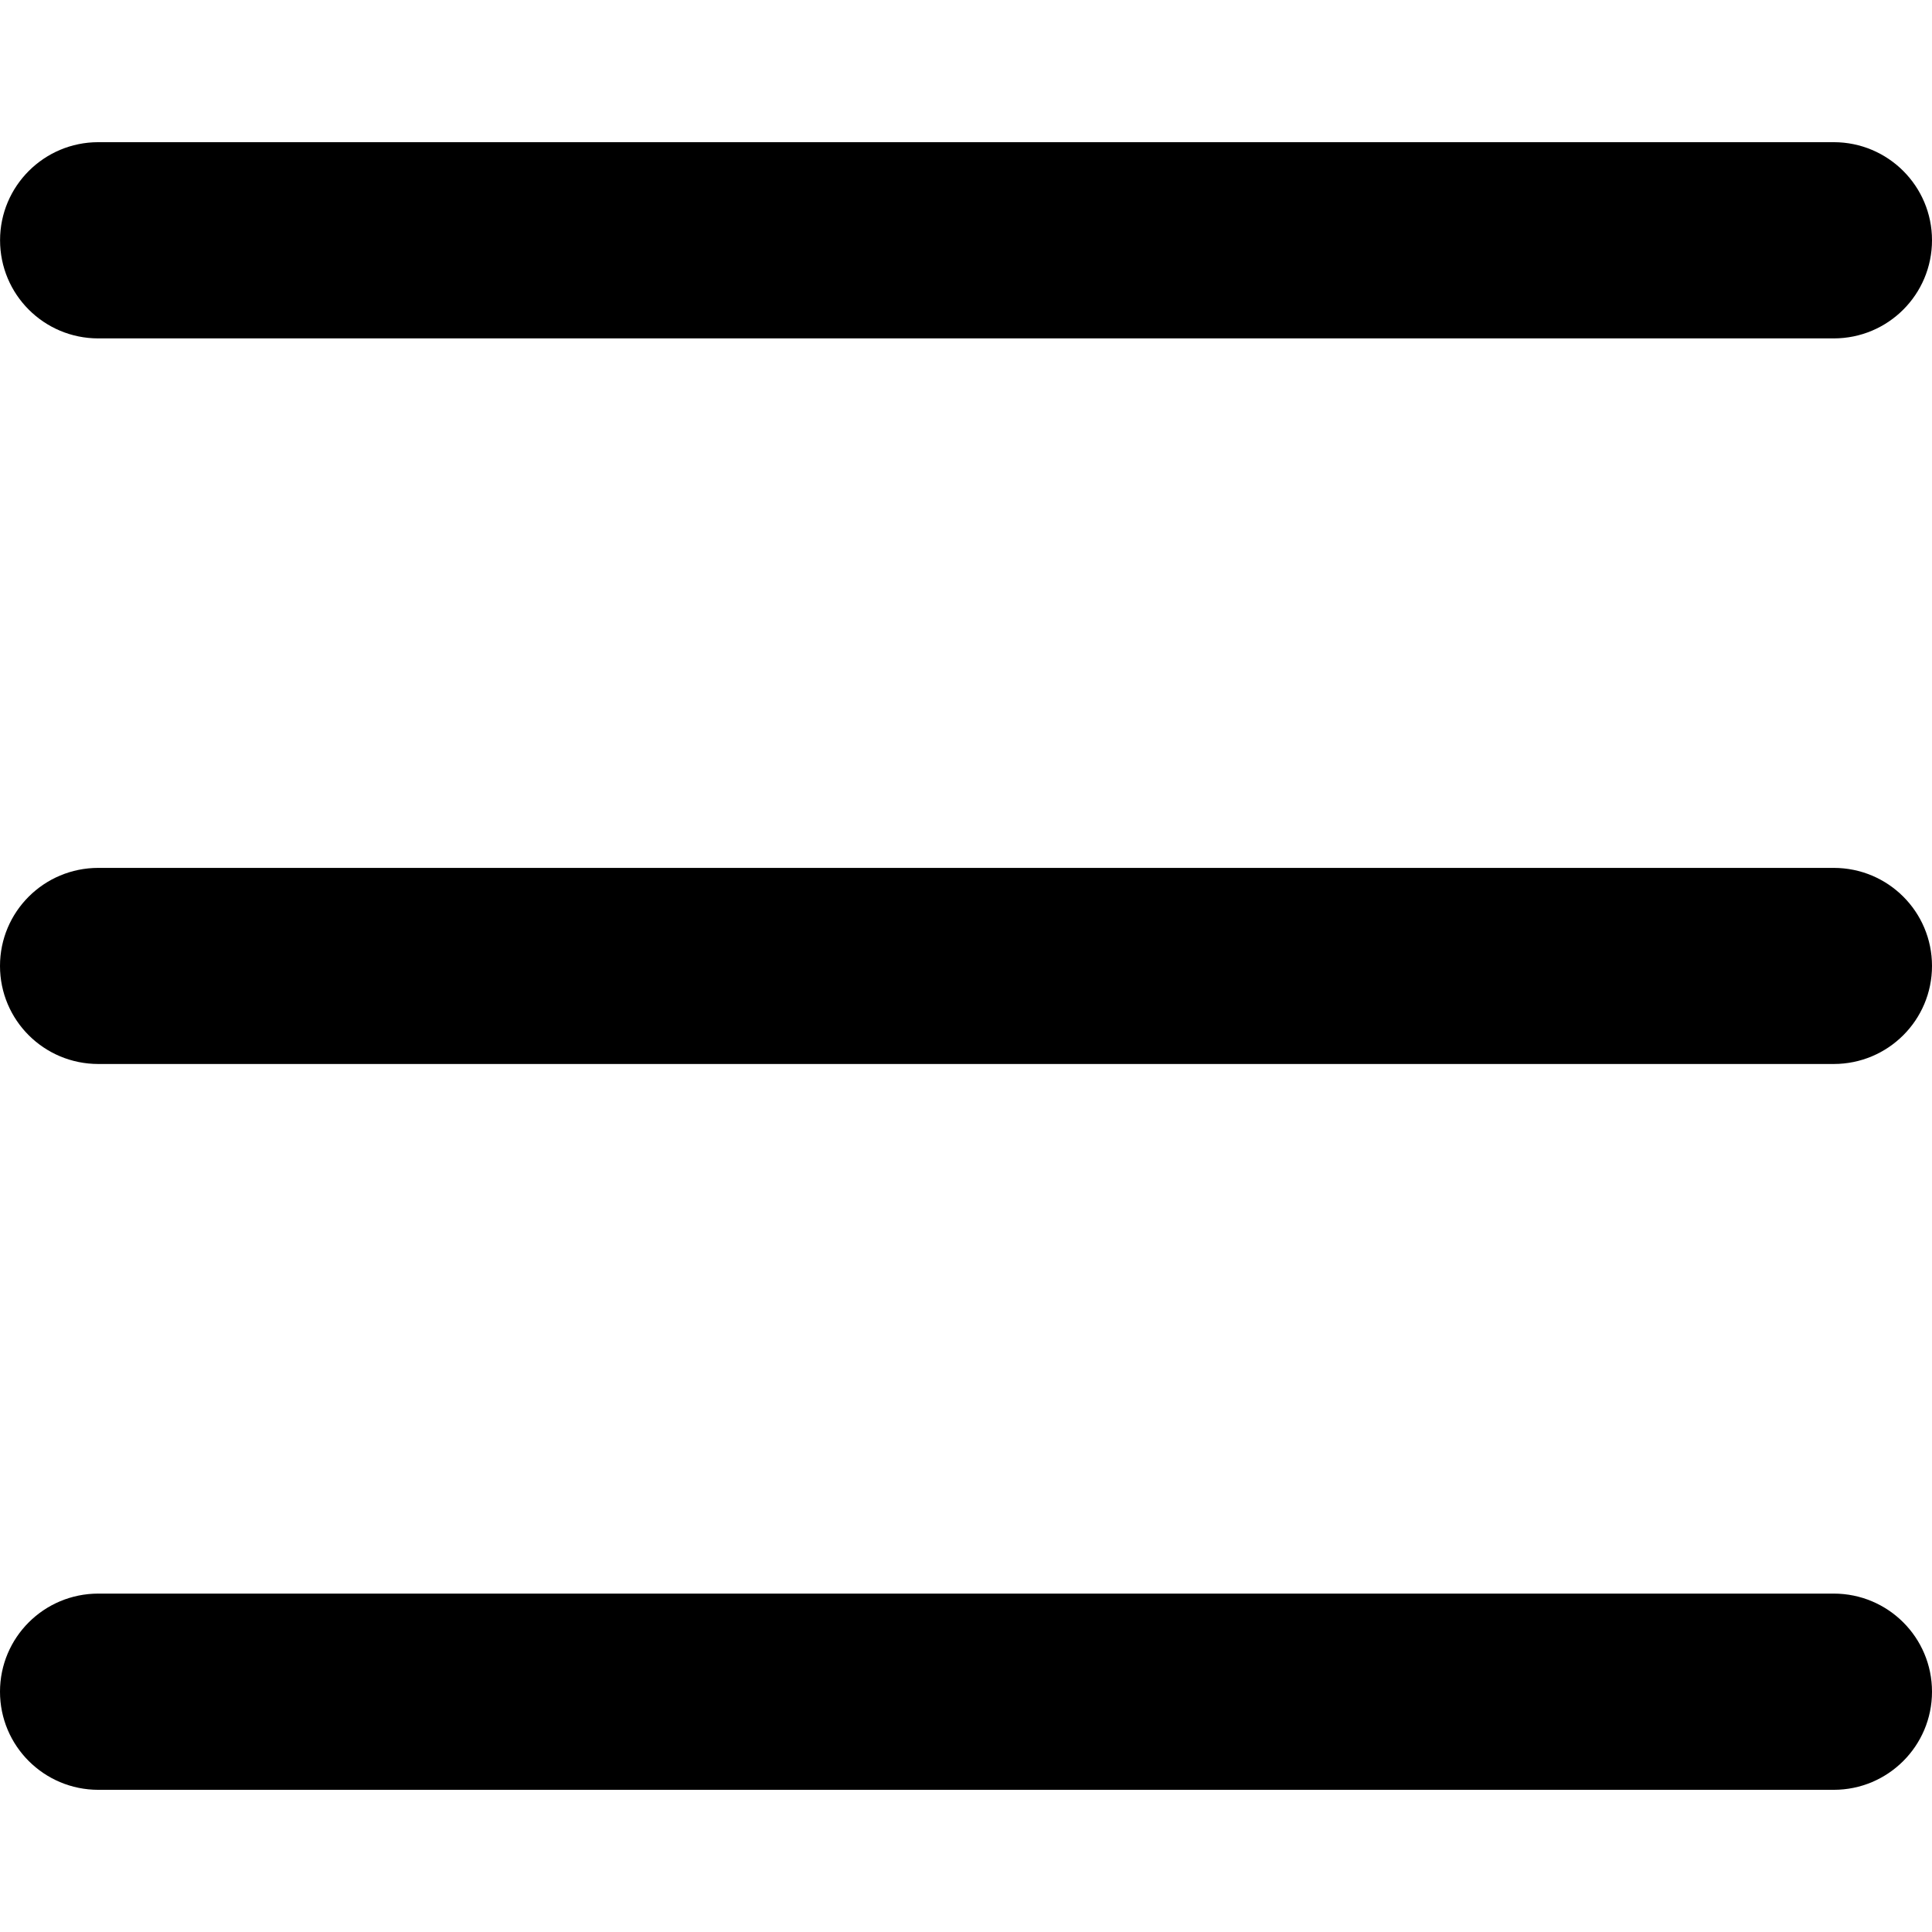
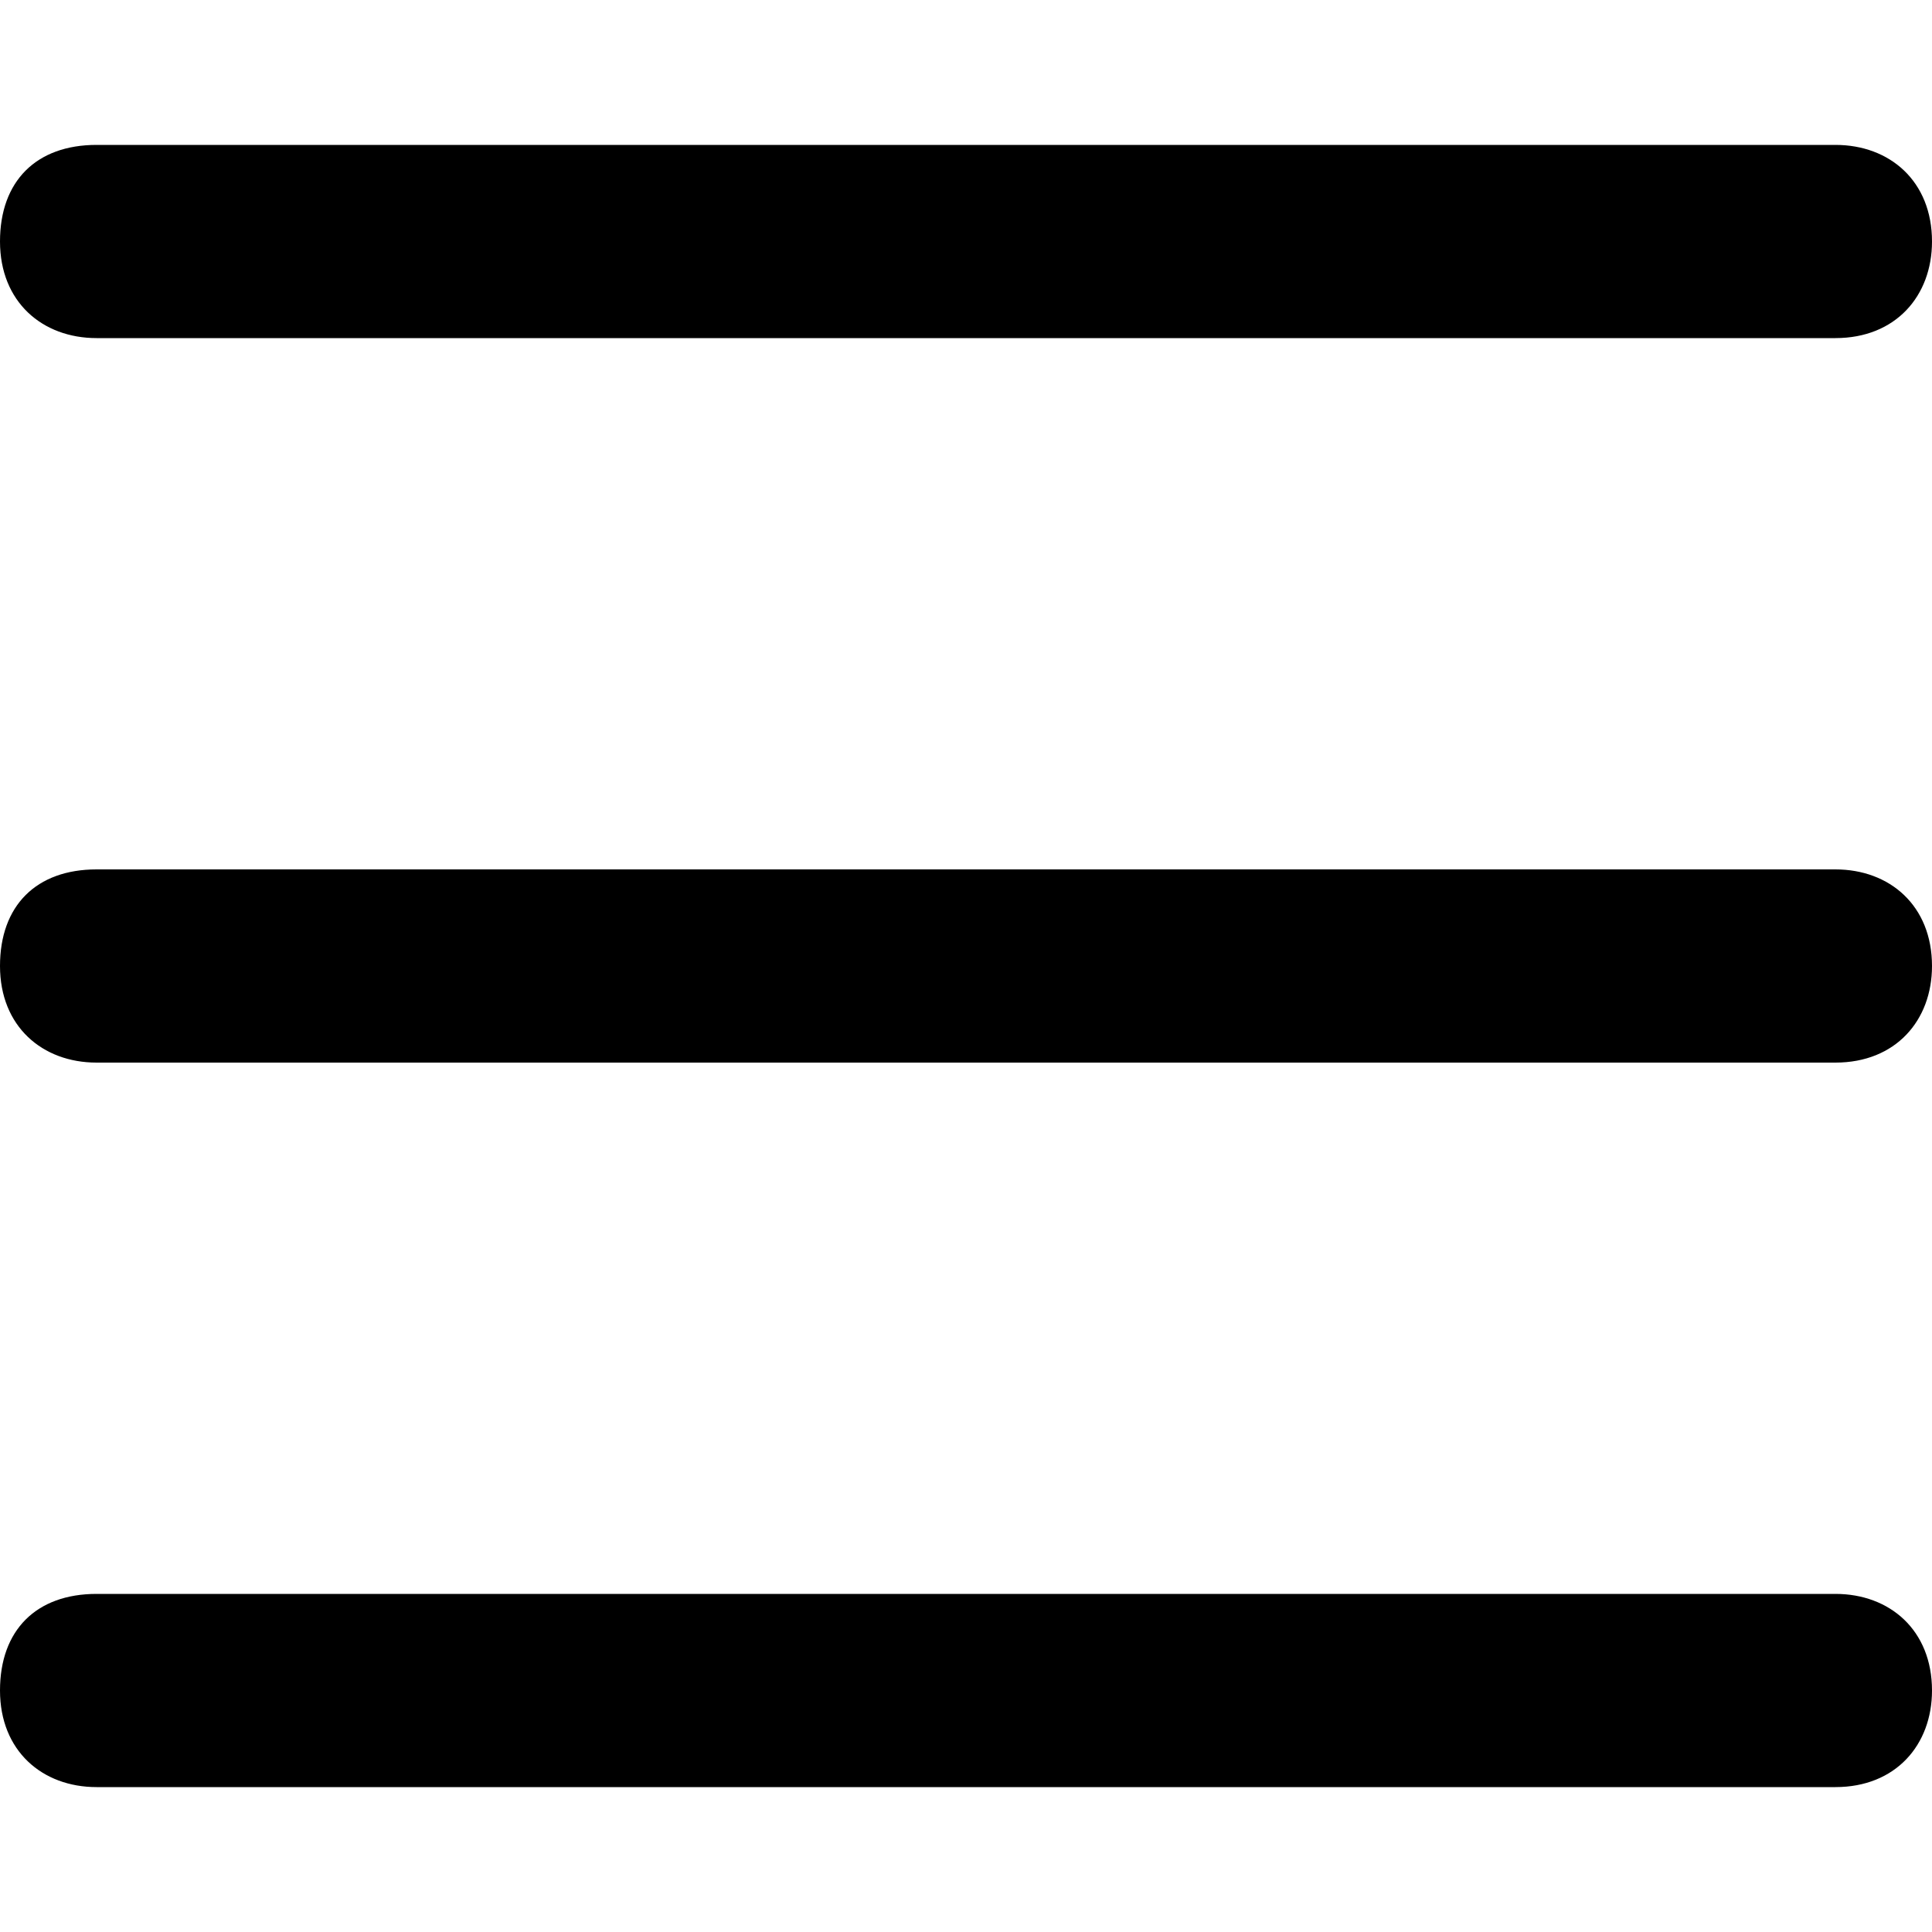
- <svg xmlns="http://www.w3.org/2000/svg" viewBox="0 0 32 32" enable-background="new 0 0 32 32">
-   <g>
-     <path d="m1.628 5.605h28.744c.9 0 1.628-.727 1.628-1.626 0-.896-.728-1.624-1.628-1.624h-28.744c-.899 0-1.627.728-1.627 1.624 0 .899.727 1.626 1.627 1.626" />
-     <path d="m30.372 14.375h-28.743c-.901 0-1.629.726-1.629 1.624 0 .898.728 1.624 1.629 1.624h28.743c.9 0 1.628-.727 1.628-1.624 0-.898-.728-1.624-1.628-1.624" />
-     <path d="m30.372 26.395h-28.743c-.901 0-1.629.727-1.629 1.625 0 .897.728 1.625 1.629 1.625h28.743c.9 0 1.628-.728 1.628-1.625 0-.898-.728-1.625-1.628-1.625" />
-   </g>
+ <svg xmlns="http://www.w3.org/2000/svg" viewBox="0 0 32 32">
+   <path d="M1.6 5.6h28.8c1 0 1.6-.7 1.6-1.6 0-1-.7-1.6-1.6-1.6H1.6C.6 2.4 0 3 0 4s.7 1.6 1.6 1.6m28.8 8.8H1.6C.6 14.4 0 15 0 16s.7 1.6 1.6 1.6h28.8c1 0 1.6-.7 1.6-1.6 0-1-.7-1.6-1.6-1.6m0 12H1.6C.6 26.4 0 27 0 28s.7 1.6 1.6 1.6h28.8c1 0 1.6-.7 1.6-1.6 0-1-.7-1.6-1.6-1.6" />
</svg>
